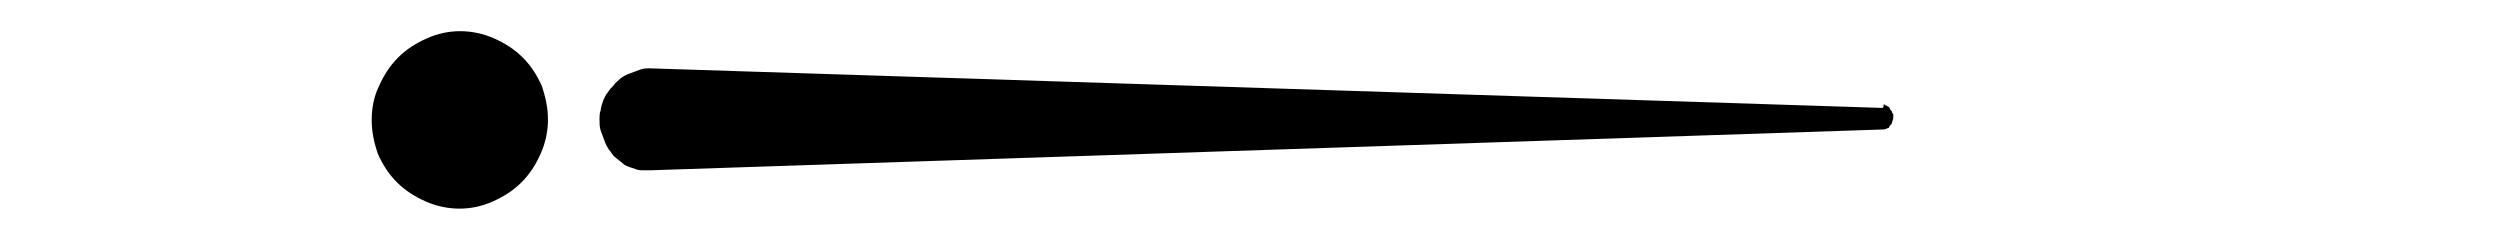
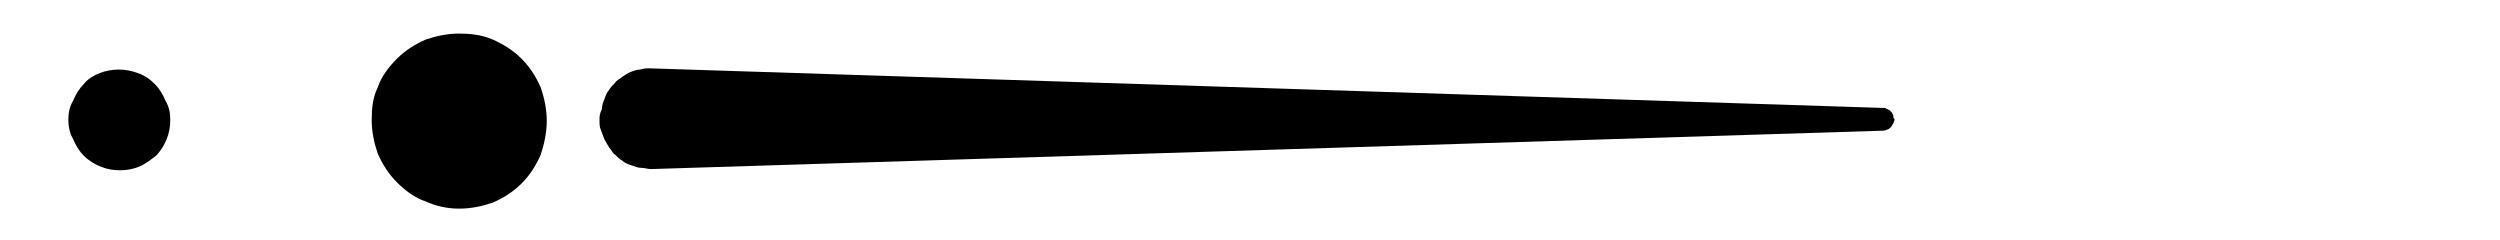
<svg xmlns="http://www.w3.org/2000/svg" version="1.1" id="Layer_1" x="0px" y="0px" viewBox="0 0 208.5 20" style="enable-background:new 0 0 208.5 20;" xml:space="preserve">
-   <path d="M45.7,10c0-1-0.2-1.9-0.5-2.8c-0.4-0.9-0.9-1.7-1.6-2.4c-0.7-0.7-1.5-1.2-2.4-1.6c-0.9-0.4-1.9-0.6-2.8-0.6l0,0  c-1,0-1.9,0.2-2.8,0.6c-0.9,0.4-1.7,0.9-2.4,1.6c-0.7,0.7-1.2,1.5-1.6,2.4C31.2,8,31,9,31,10s0.2,1.9,0.5,2.8  c0.4,0.9,0.9,1.7,1.6,2.4c0.7,0.7,1.5,1.2,2.4,1.6c0.9,0.4,1.9,0.6,2.8,0.6l0,0c1,0,1.9-0.2,2.8-0.6c0.9-0.4,1.7-0.9,2.4-1.6  c0.7-0.7,1.2-1.5,1.6-2.4C45.5,11.9,45.7,10.9,45.7,10L45.7,10" />
-   <path d="M50,10c0,0.3,0,0.6,0.1,0.9c0.1,0.3,0.2,0.5,0.3,0.8c0.1,0.3,0.2,0.5,0.4,0.8c0.2,0.2,0.3,0.5,0.5,0.6  c0.2,0.2,0.4,0.3,0.6,0.5c0.2,0.2,0.5,0.3,0.8,0.4c0.3,0.1,0.5,0.2,0.8,0.2c0.3,0,0.5,0,0.8,0l0,0L157,10.8c0.1,0,0.2,0,0.4-0.1  c0.1,0,0.2-0.1,0.2-0.2c0.1-0.1,0.2-0.2,0.2-0.3c0-0.1,0.1-0.2,0.1-0.4l0,0c0,0,0-0.1,0-0.2c0-0.1,0-0.1-0.1-0.2  c0-0.1,0-0.1-0.1-0.2c0,0-0.1-0.1-0.1-0.2c0,0-0.1-0.1-0.1-0.1c-0.1,0-0.1-0.1-0.2-0.1c-0.1,0-0.1-0.1-0.2-0.1C157.1,9,157,9,157,9  l0,0L54.2,5.7c-0.3,0-0.5,0-0.8,0.1c-0.3,0.1-0.5,0.2-0.8,0.3c-0.3,0.1-0.5,0.2-0.8,0.4c-0.2,0.2-0.5,0.4-0.6,0.6  c-0.2,0.2-0.4,0.4-0.5,0.6c-0.2,0.2-0.3,0.5-0.4,0.7c-0.1,0.3-0.2,0.6-0.2,0.8C50,9.4,50,9.7,50,10L50,10" />
+   <path d="M14.2,10c0-0.6-0.1-1.1-0.4-1.6c-0.2-0.5-0.5-1-0.9-1.4c-0.4-0.4-0.8-0.7-1.4-0.9c-0.5-0.2-1.1-0.3-1.6-0.3  c-0.5,0-1.1,0.1-1.6,0.3C7.8,6.3,7.3,6.6,7,7C6.6,7.4,6.3,7.9,6.1,8.4C5.8,8.9,5.7,9.4,5.7,10l0,0c0,0.5,0.1,1.1,0.4,1.6  c0.2,0.5,0.5,1,0.9,1.4c0.4,0.4,0.9,0.7,1.4,0.9c0.5,0.2,1,0.3,1.6,0.3c0.6,0,1.1-0.1,1.6-0.3c0.5-0.2,1-0.6,1.4-0.9  c0.4-0.4,0.7-0.9,0.9-1.4C14.1,11.1,14.2,10.6,14.2,10L14.2,10" />
+   <path d="M38.3,17.4c1,0,1.9-0.2,2.8-0.5c0.9-0.4,1.7-0.9,2.4-1.6c0.7-0.7,1.2-1.5,1.6-2.4c0.3-0.9,0.5-1.9,0.5-2.8l0,0  c0-1-0.2-1.9-0.5-2.8c-0.4-0.9-0.9-1.7-1.6-2.4c-0.7-0.7-1.5-1.2-2.4-1.6c-0.9-0.4-1.9-0.5-2.8-0.5l0,0c-1,0-1.9,0.2-2.8,0.5  c-0.9,0.4-1.7,0.9-2.4,1.6c-0.7,0.7-1.3,1.5-1.6,2.4C31.1,8.1,31,9,31,10s0.2,1.9,0.5,2.8c0.4,0.9,0.9,1.7,1.6,2.4  c0.7,0.7,1.5,1.3,2.4,1.6C36.4,17.2,37.3,17.4,38.3,17.4L38.3,17.4" />
+   <path d="M157,10.9c0.1,0,0.2,0,0.4-0.1c0.1,0,0.2-0.1,0.3-0.2c0.1-0.1,0.1-0.2,0.2-0.3c0-0.1,0.1-0.2,0.1-0.3l0,0  c0-0.1,0-0.1-0.1-0.2c0-0.1,0-0.2,0-0.2c0,0-0.1-0.1-0.1-0.2c0,0-0.1-0.1-0.1-0.1c0,0-0.1-0.1-0.1-0.1c-0.1,0-0.1-0.1-0.2-0.1  c-0.1,0-0.1-0.1-0.2-0.1c-0.1,0-0.1,0-0.2,0l0,0L54.2,5.7c-0.3,0-0.5,0-0.8,0.1c-0.3,0-0.5,0.1-0.8,0.2c-0.3,0.1-0.5,0.3-0.7,0.4  c-0.2,0.2-0.5,0.3-0.6,0.5c-0.2,0.2-0.4,0.4-0.5,0.6c-0.2,0.2-0.3,0.5-0.4,0.8c-0.1,0.2-0.2,0.5-0.2,0.8C50,9.5,50,9.7,50,10l0,0  c0,0.3,0,0.6,0.1,0.8c0.1,0.3,0.2,0.5,0.3,0.8c0.1,0.2,0.3,0.5,0.4,0.7c0.2,0.2,0.3,0.5,0.5,0.6c0.2,0.2,0.4,0.4,0.6,0.5  c0.2,0.2,0.5,0.3,0.8,0.4c0.3,0.1,0.5,0.2,0.8,0.2c0.3,0,0.5,0.1,0.8,0.1l0,0L157,10.9" />
</svg>
